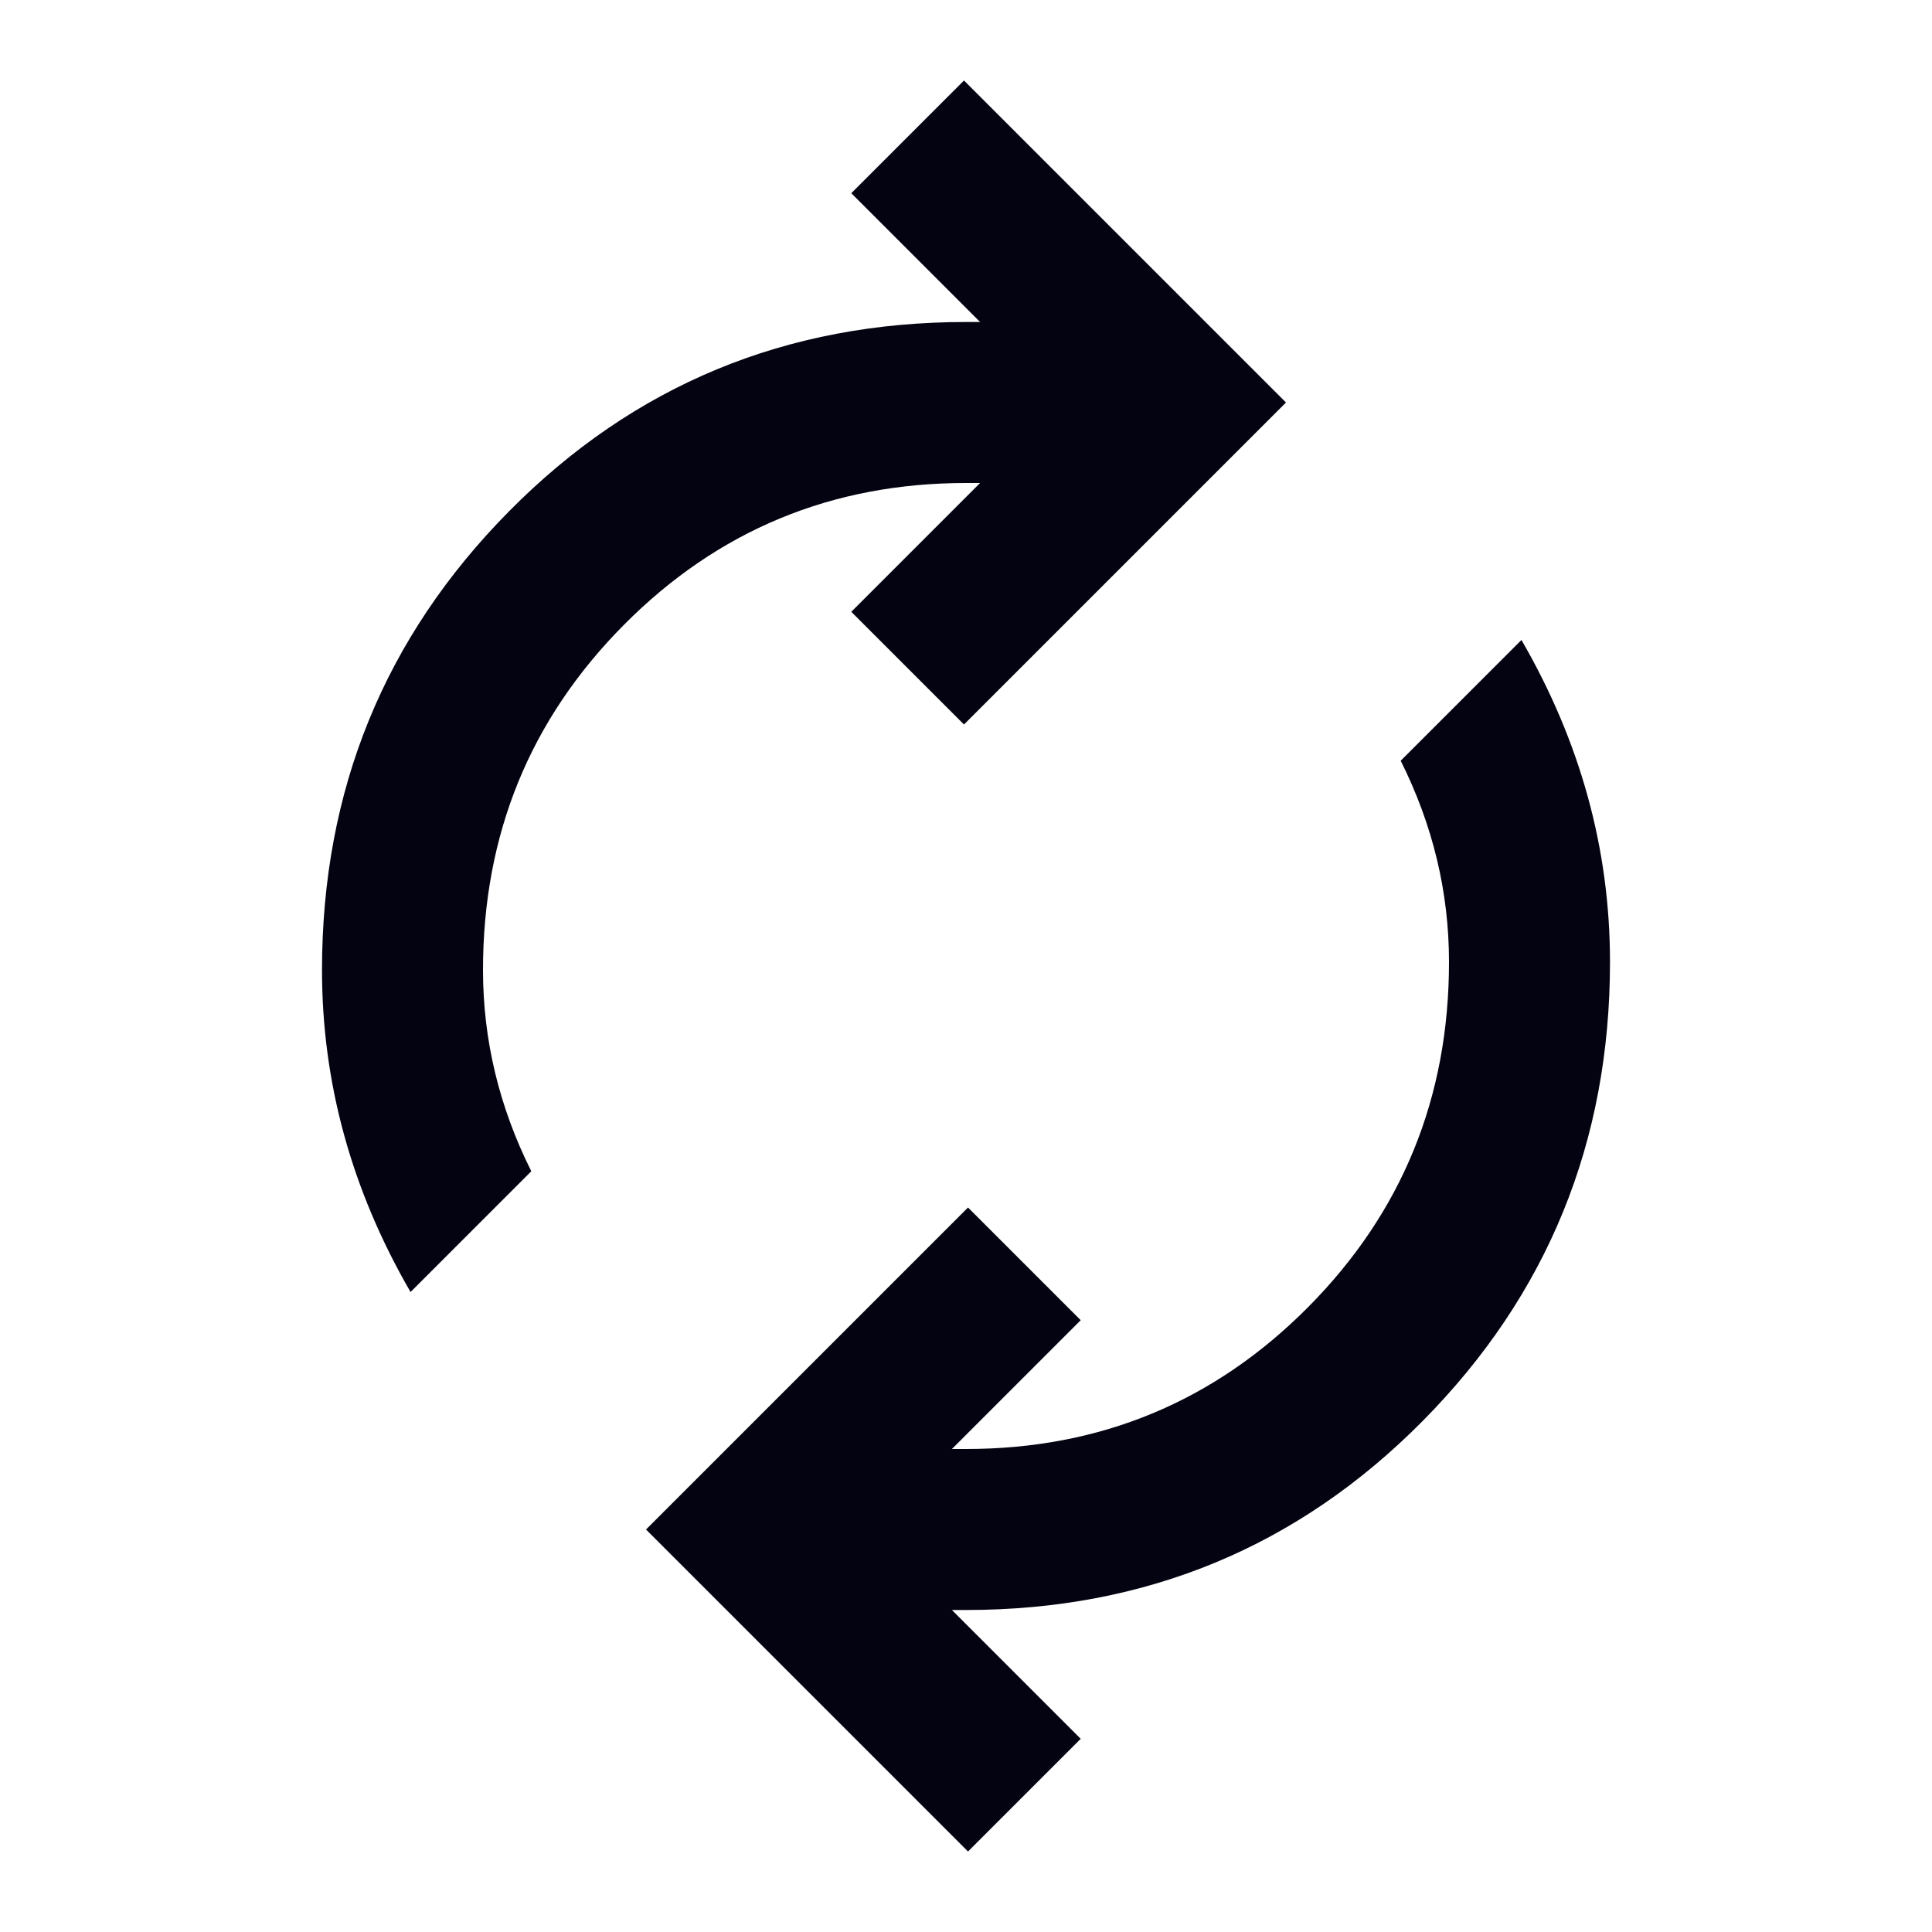
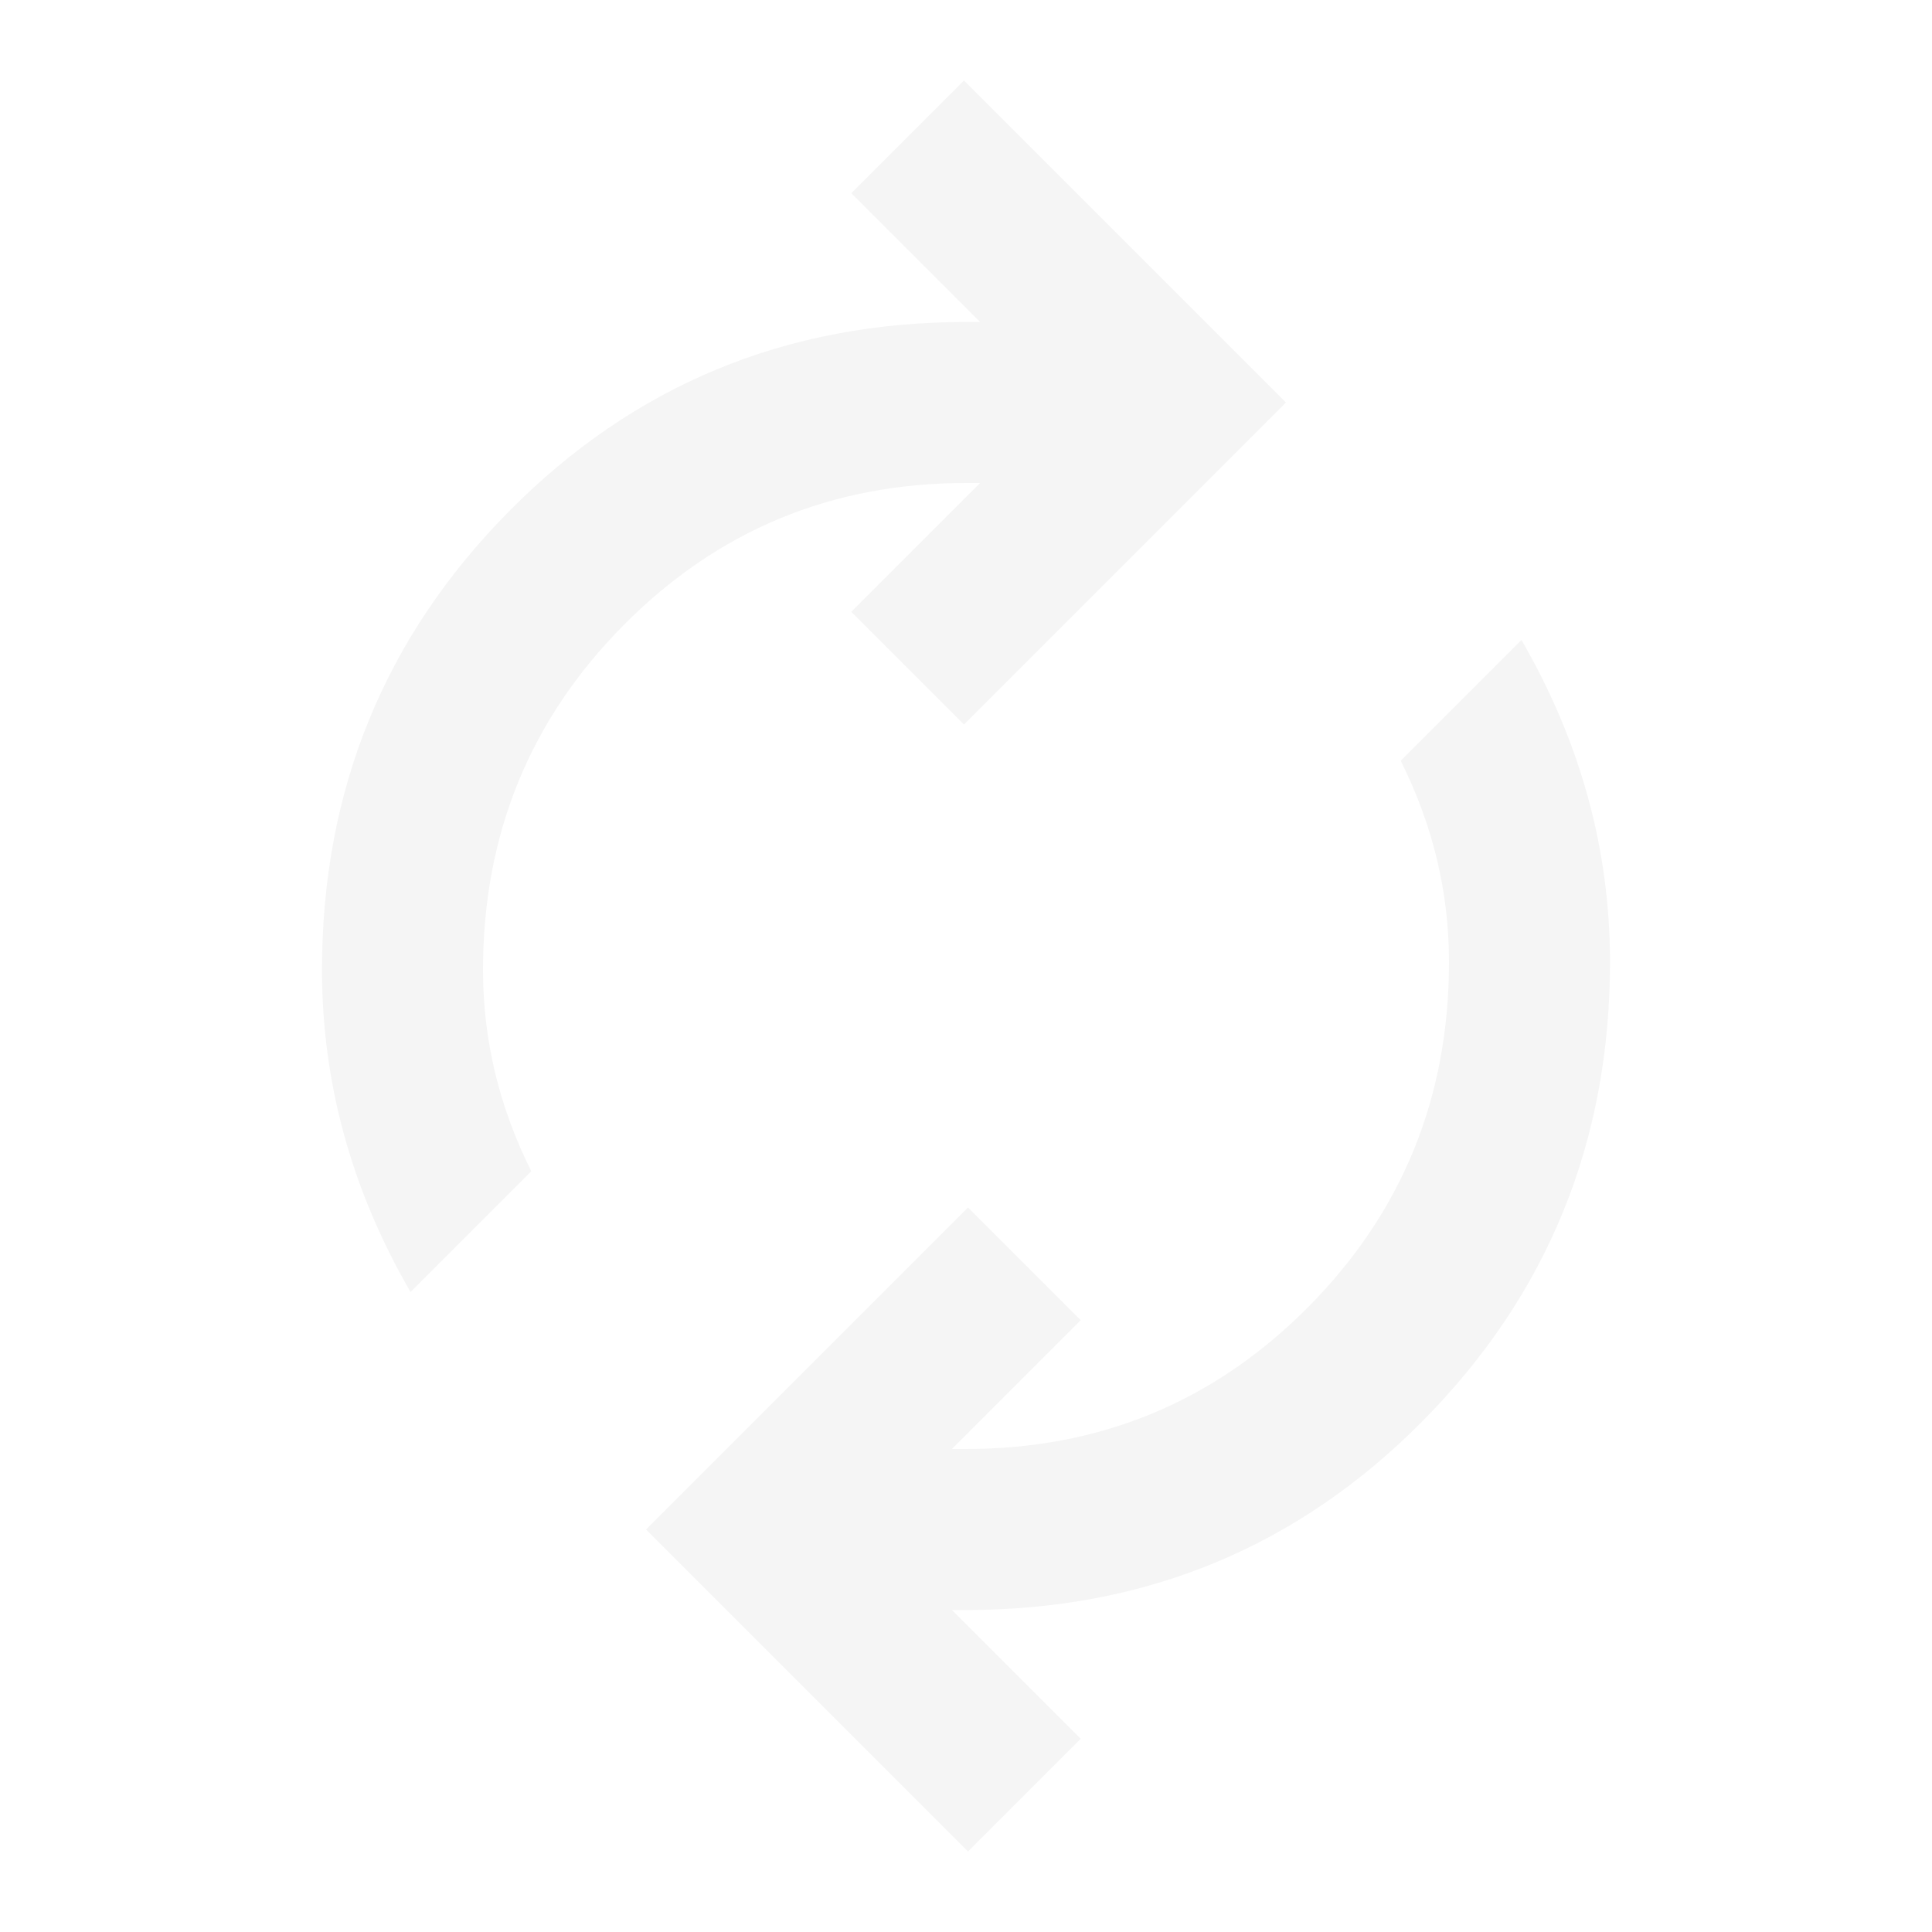
- <svg xmlns="http://www.w3.org/2000/svg" height="24px" viewBox="0 -960 960 960" width="24px" fill="#040311">
+ <svg xmlns="http://www.w3.org/2000/svg" height="24px" viewBox="0 -960 960 960" width="24px" fill="whitesmoke">
  <path d="M204-318q-22-38-33-78t-11-82q0-134 93-228t227-94h7l-64-64 56-56 160 160-160 160-56-56 64-64h-7q-100 0-170 70.5T240-478q0 26 6 51t18 49l-60 60ZM481-40 321-200l160-160 56 56-64 64h7q100 0 170-70.5T720-482q0-26-6-51t-18-49l60-60q22 38 33 78t11 82q0 134-93 228t-227 94h-7l64 64-56 56Z" />
</svg>
